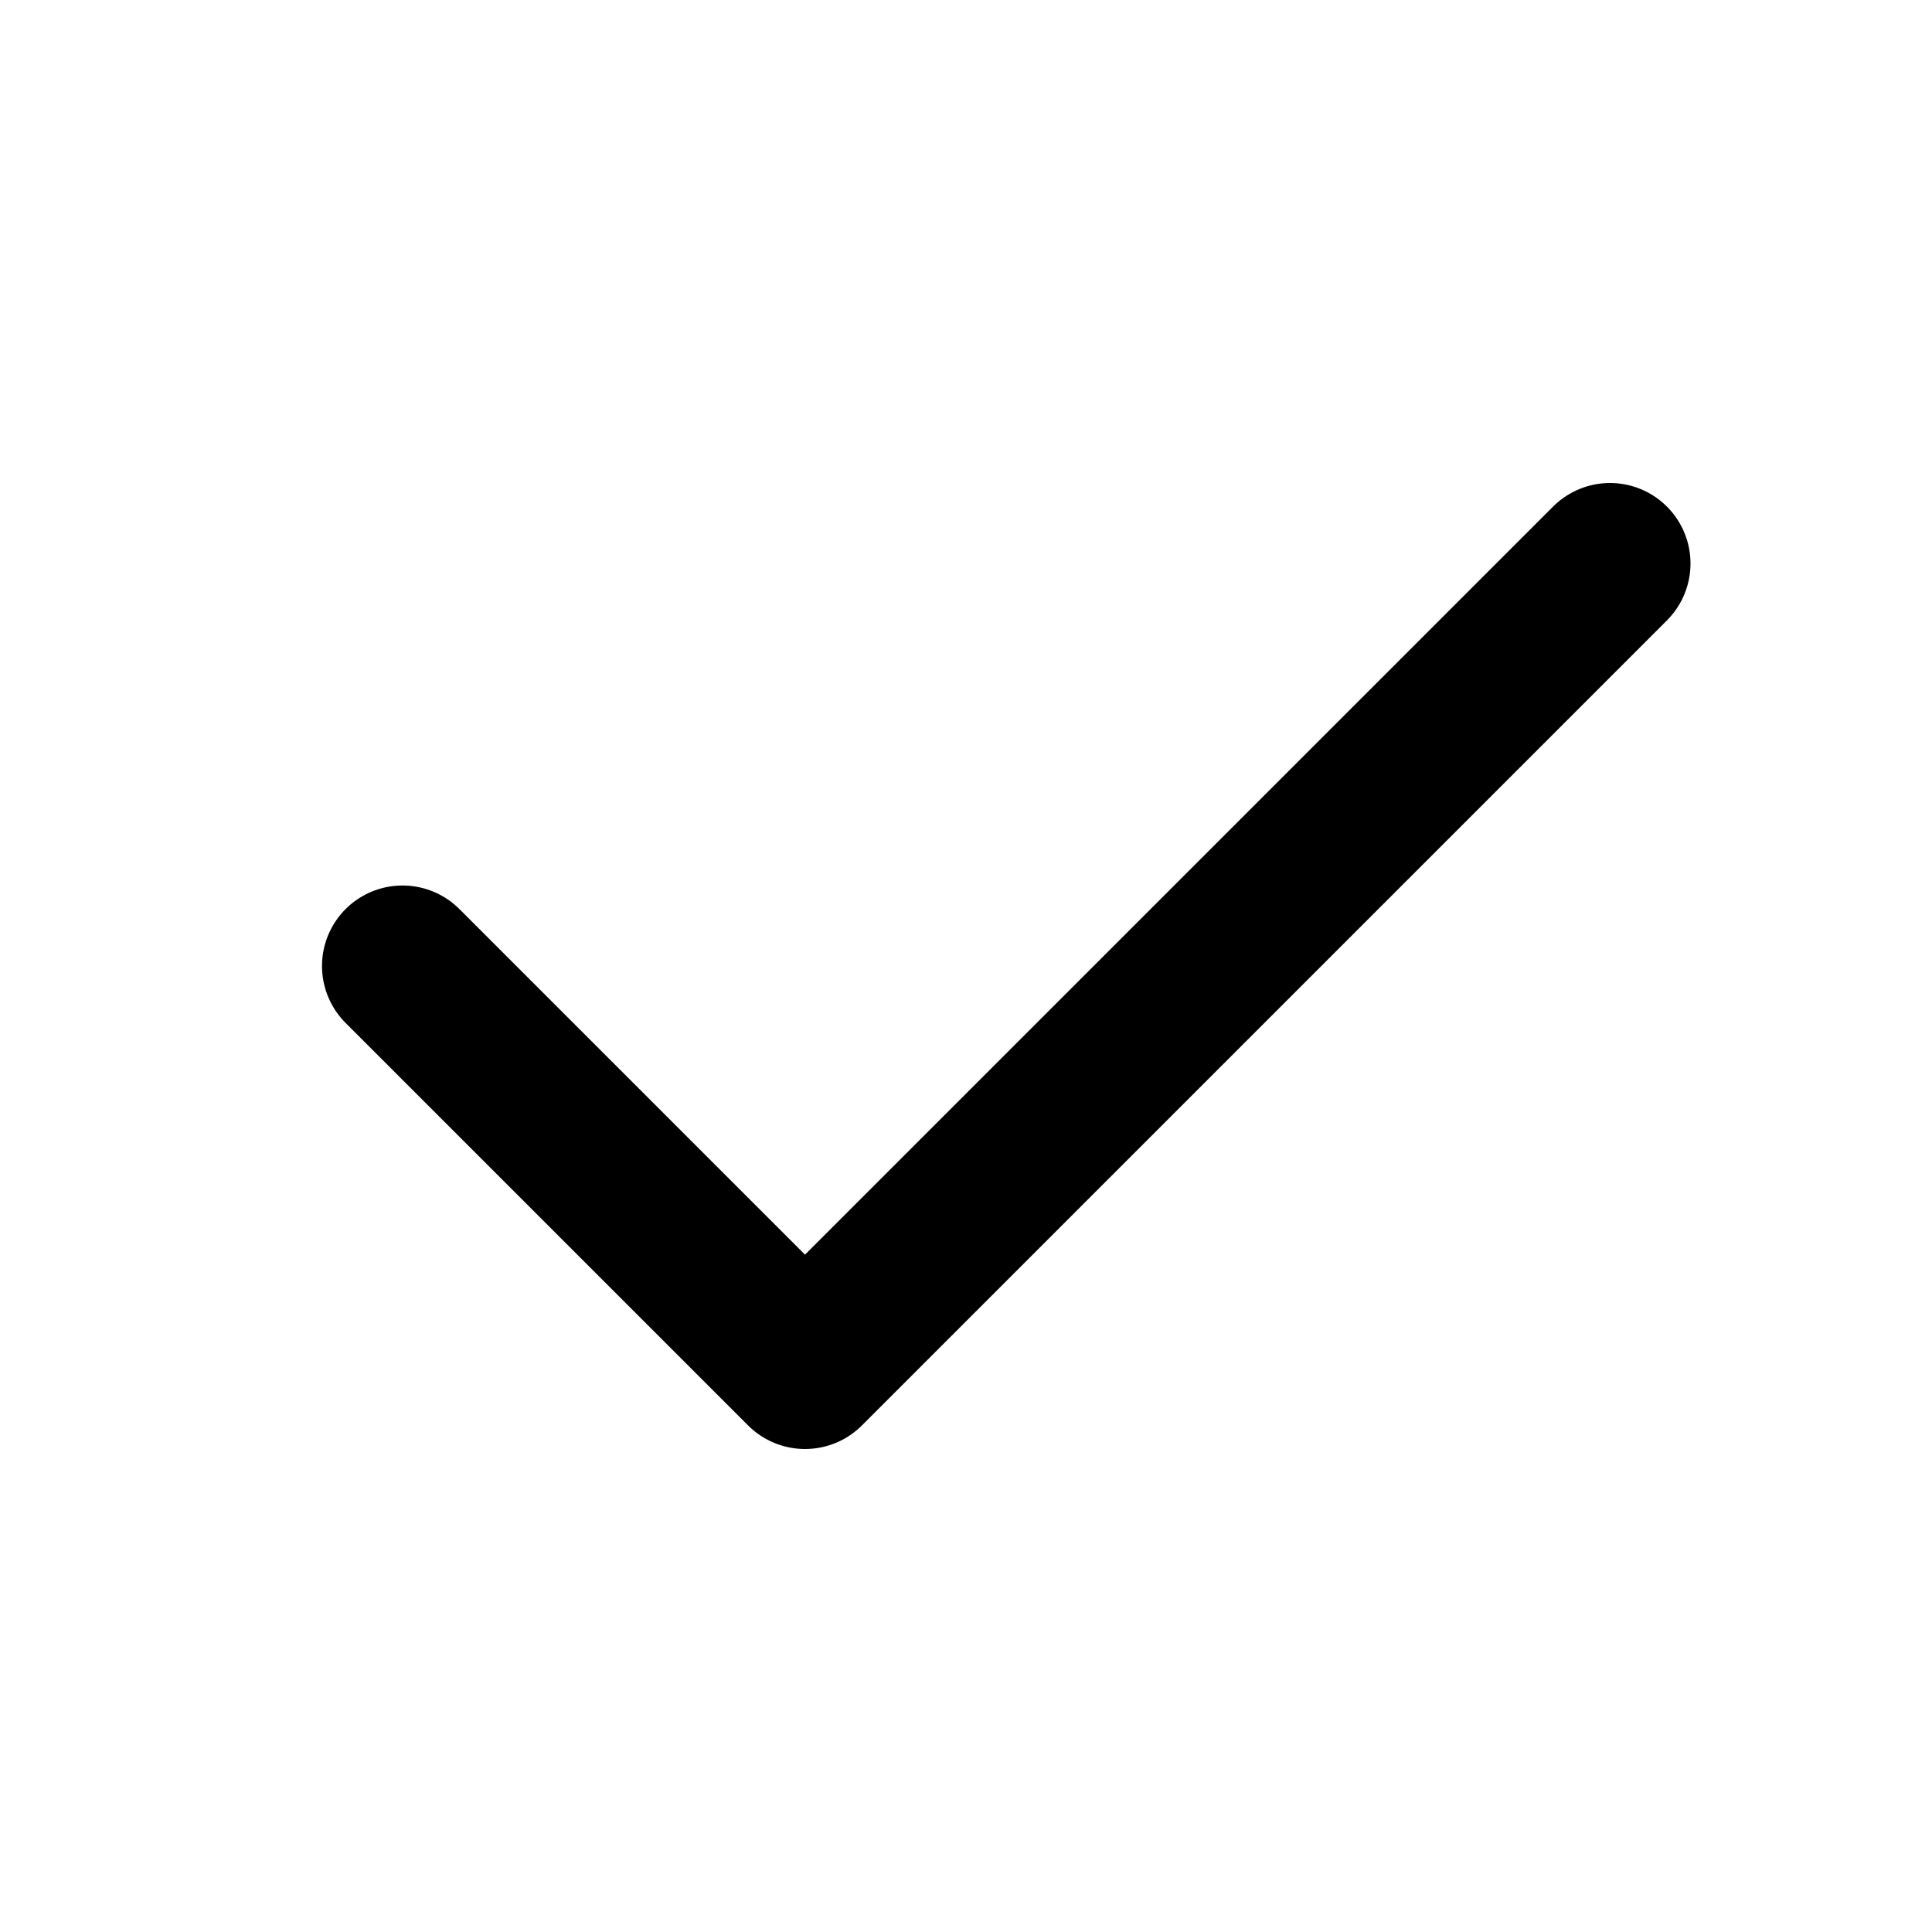
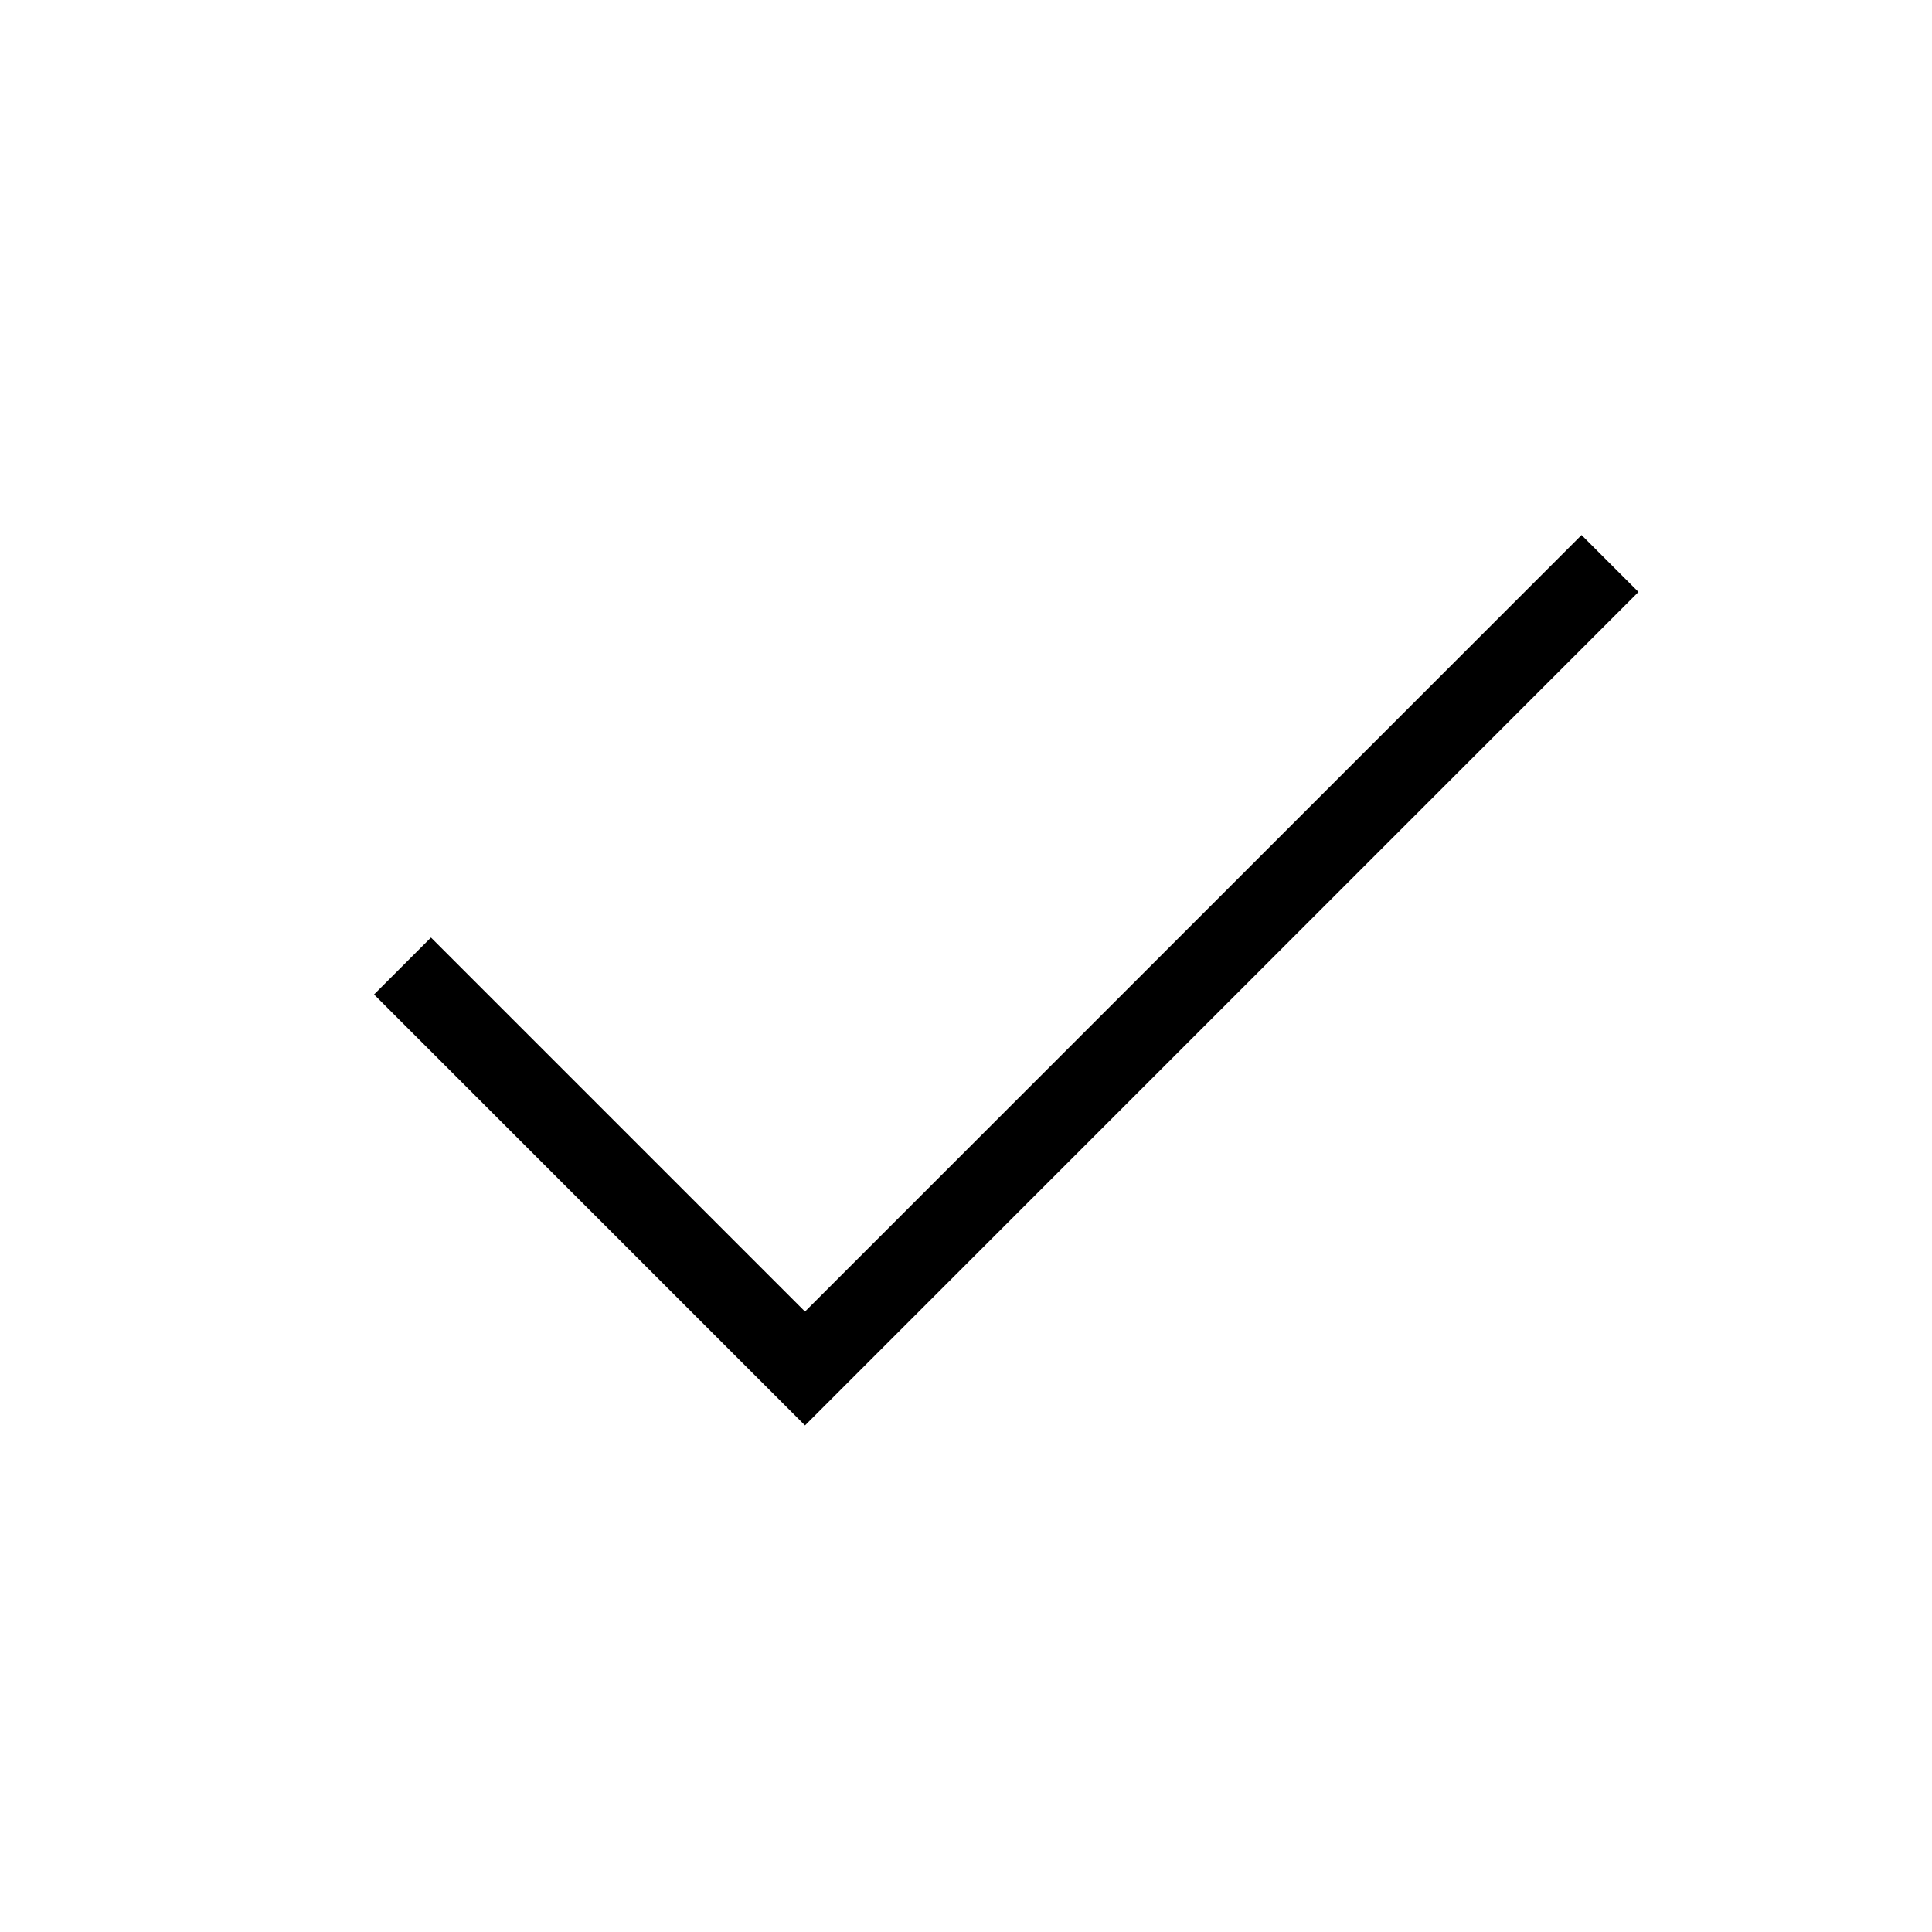
- <svg xmlns="http://www.w3.org/2000/svg" width="24" height="24" viewBox="0 0 24 24" fill="none" stroke="currentColor" stroke-width="2" stroke-linecap="round" stroke-linejoin="round" class="icon icon-tabler icons-tabler-outline icon-tabler-check">
+ <svg xmlns="http://www.w3.org/2000/svg" width="24" height="24" viewBox="0 0 24 24" fill="none" stroke="currentColor">
  <path stroke="none" d="M0 0h24v24H0z" fill="none" />
  <path d="M5 12l5 5l10 -10" />
</svg>
